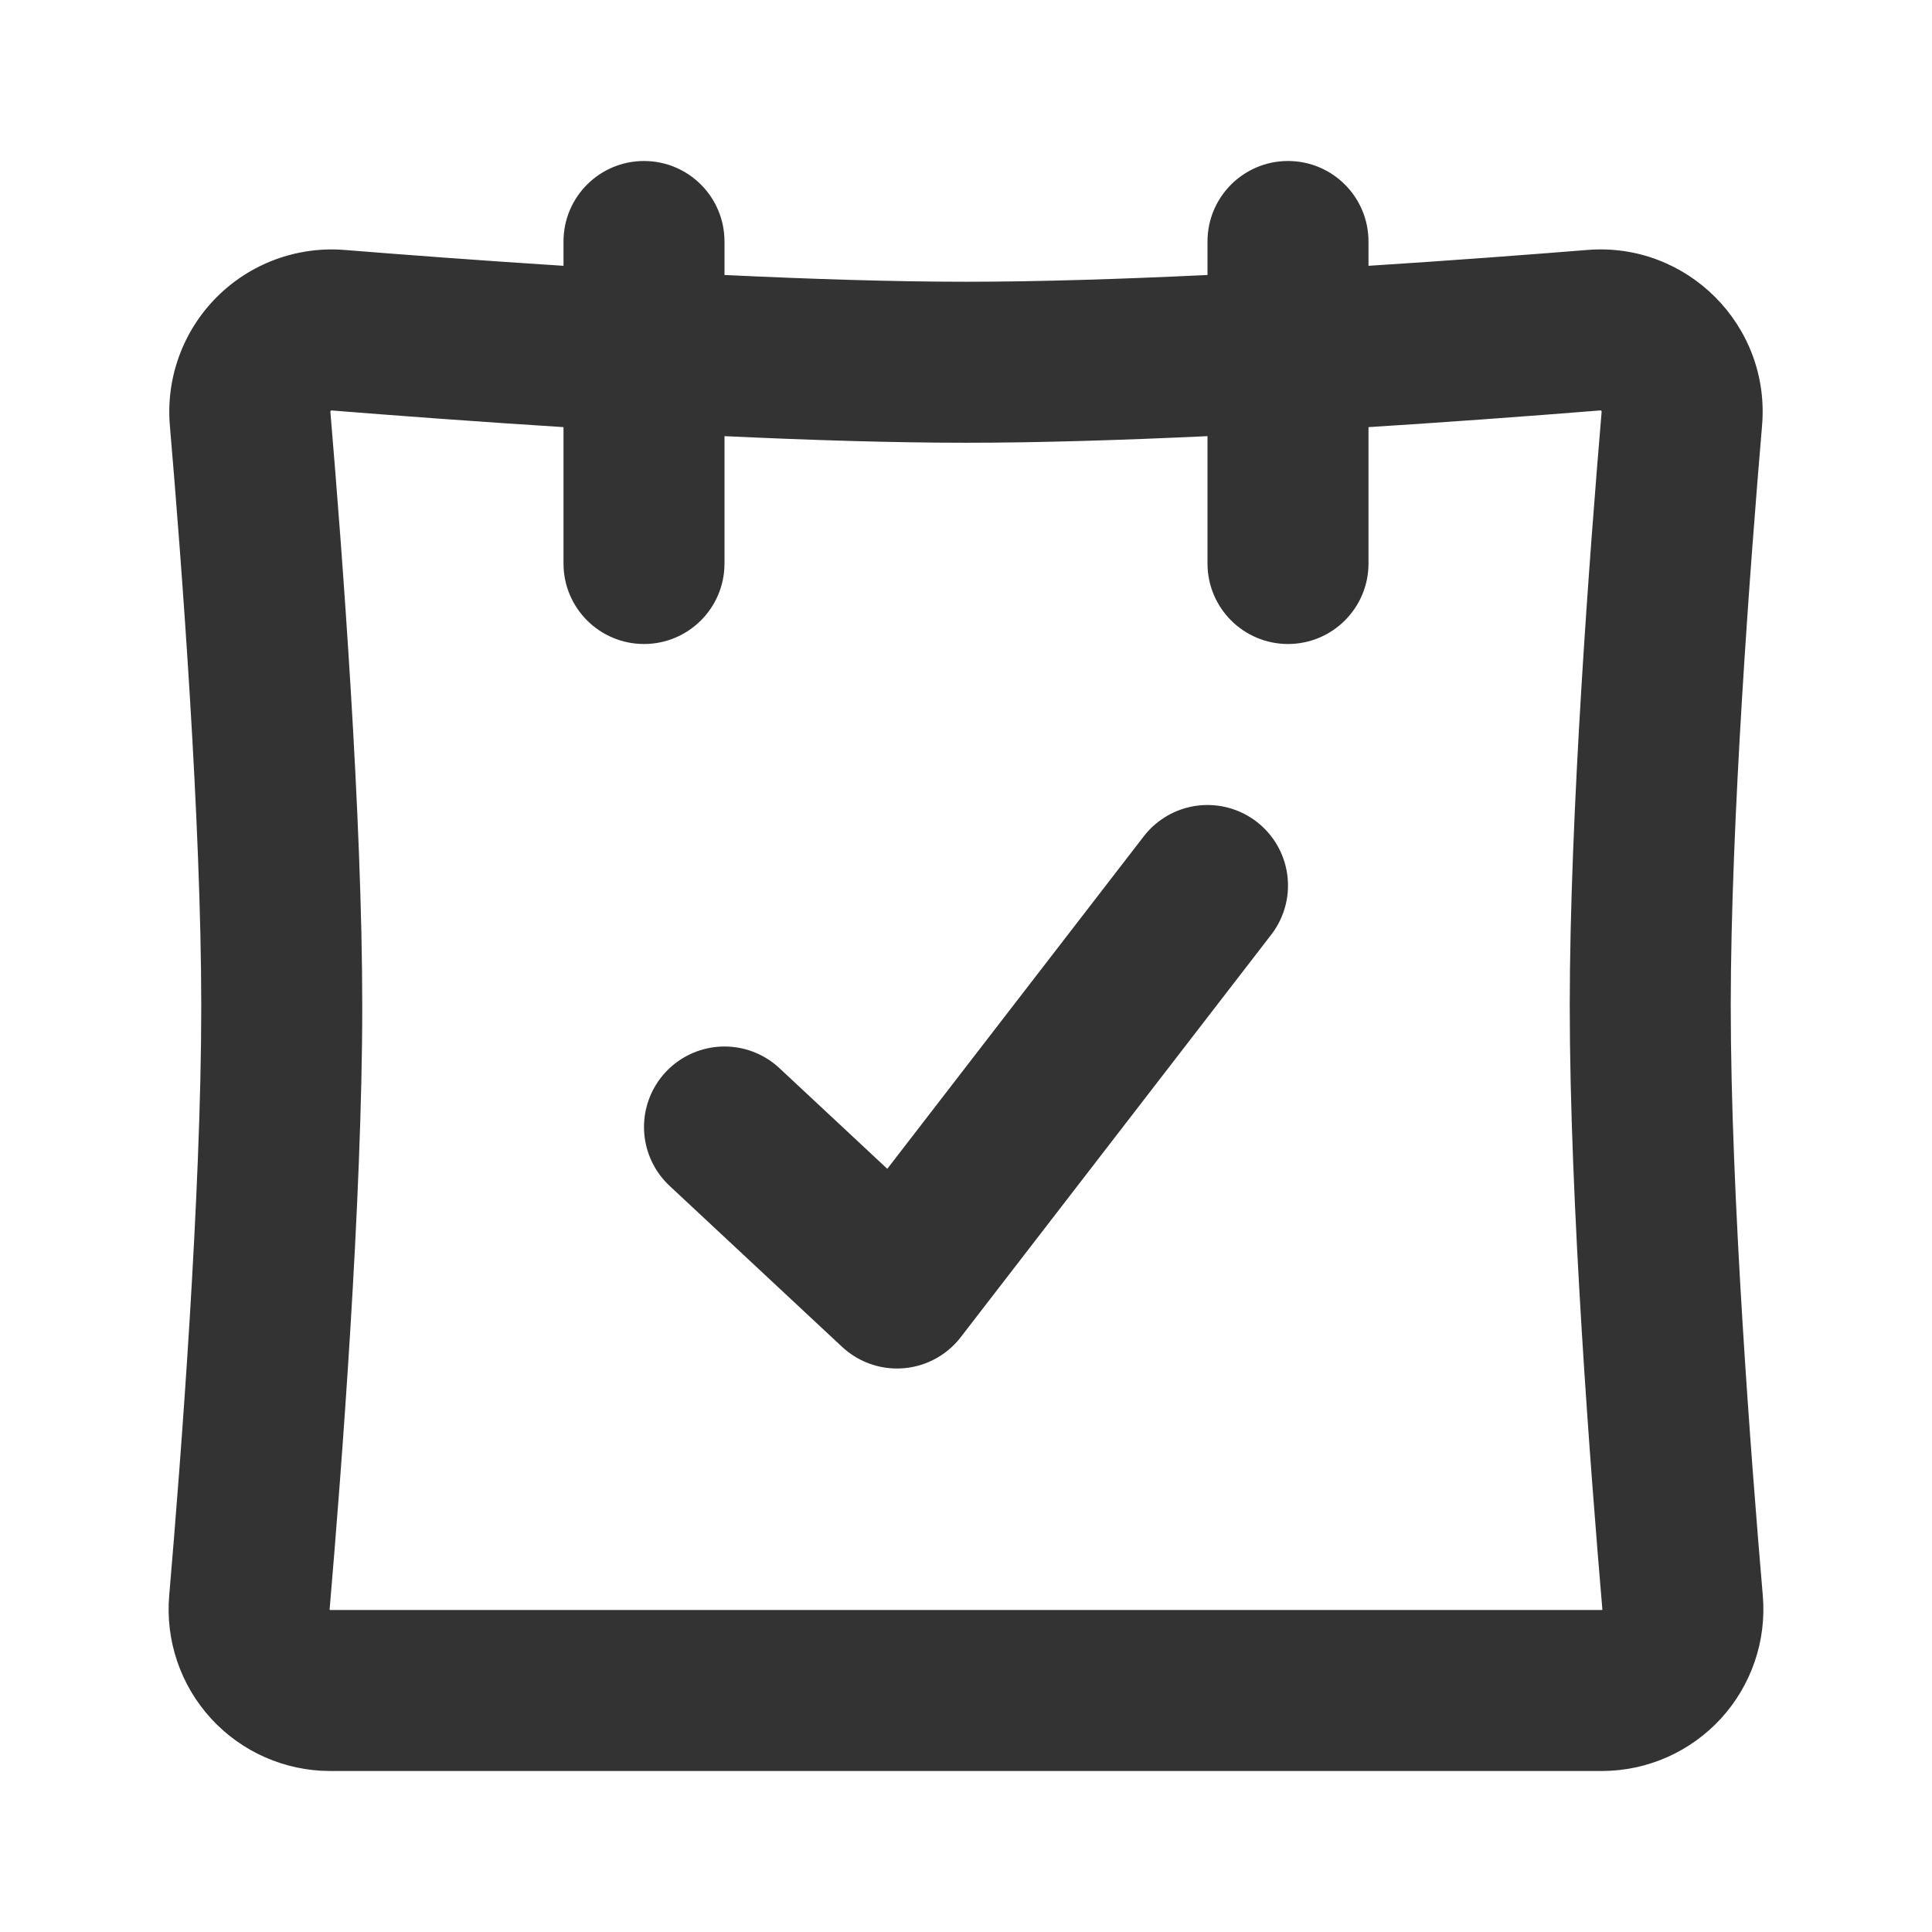
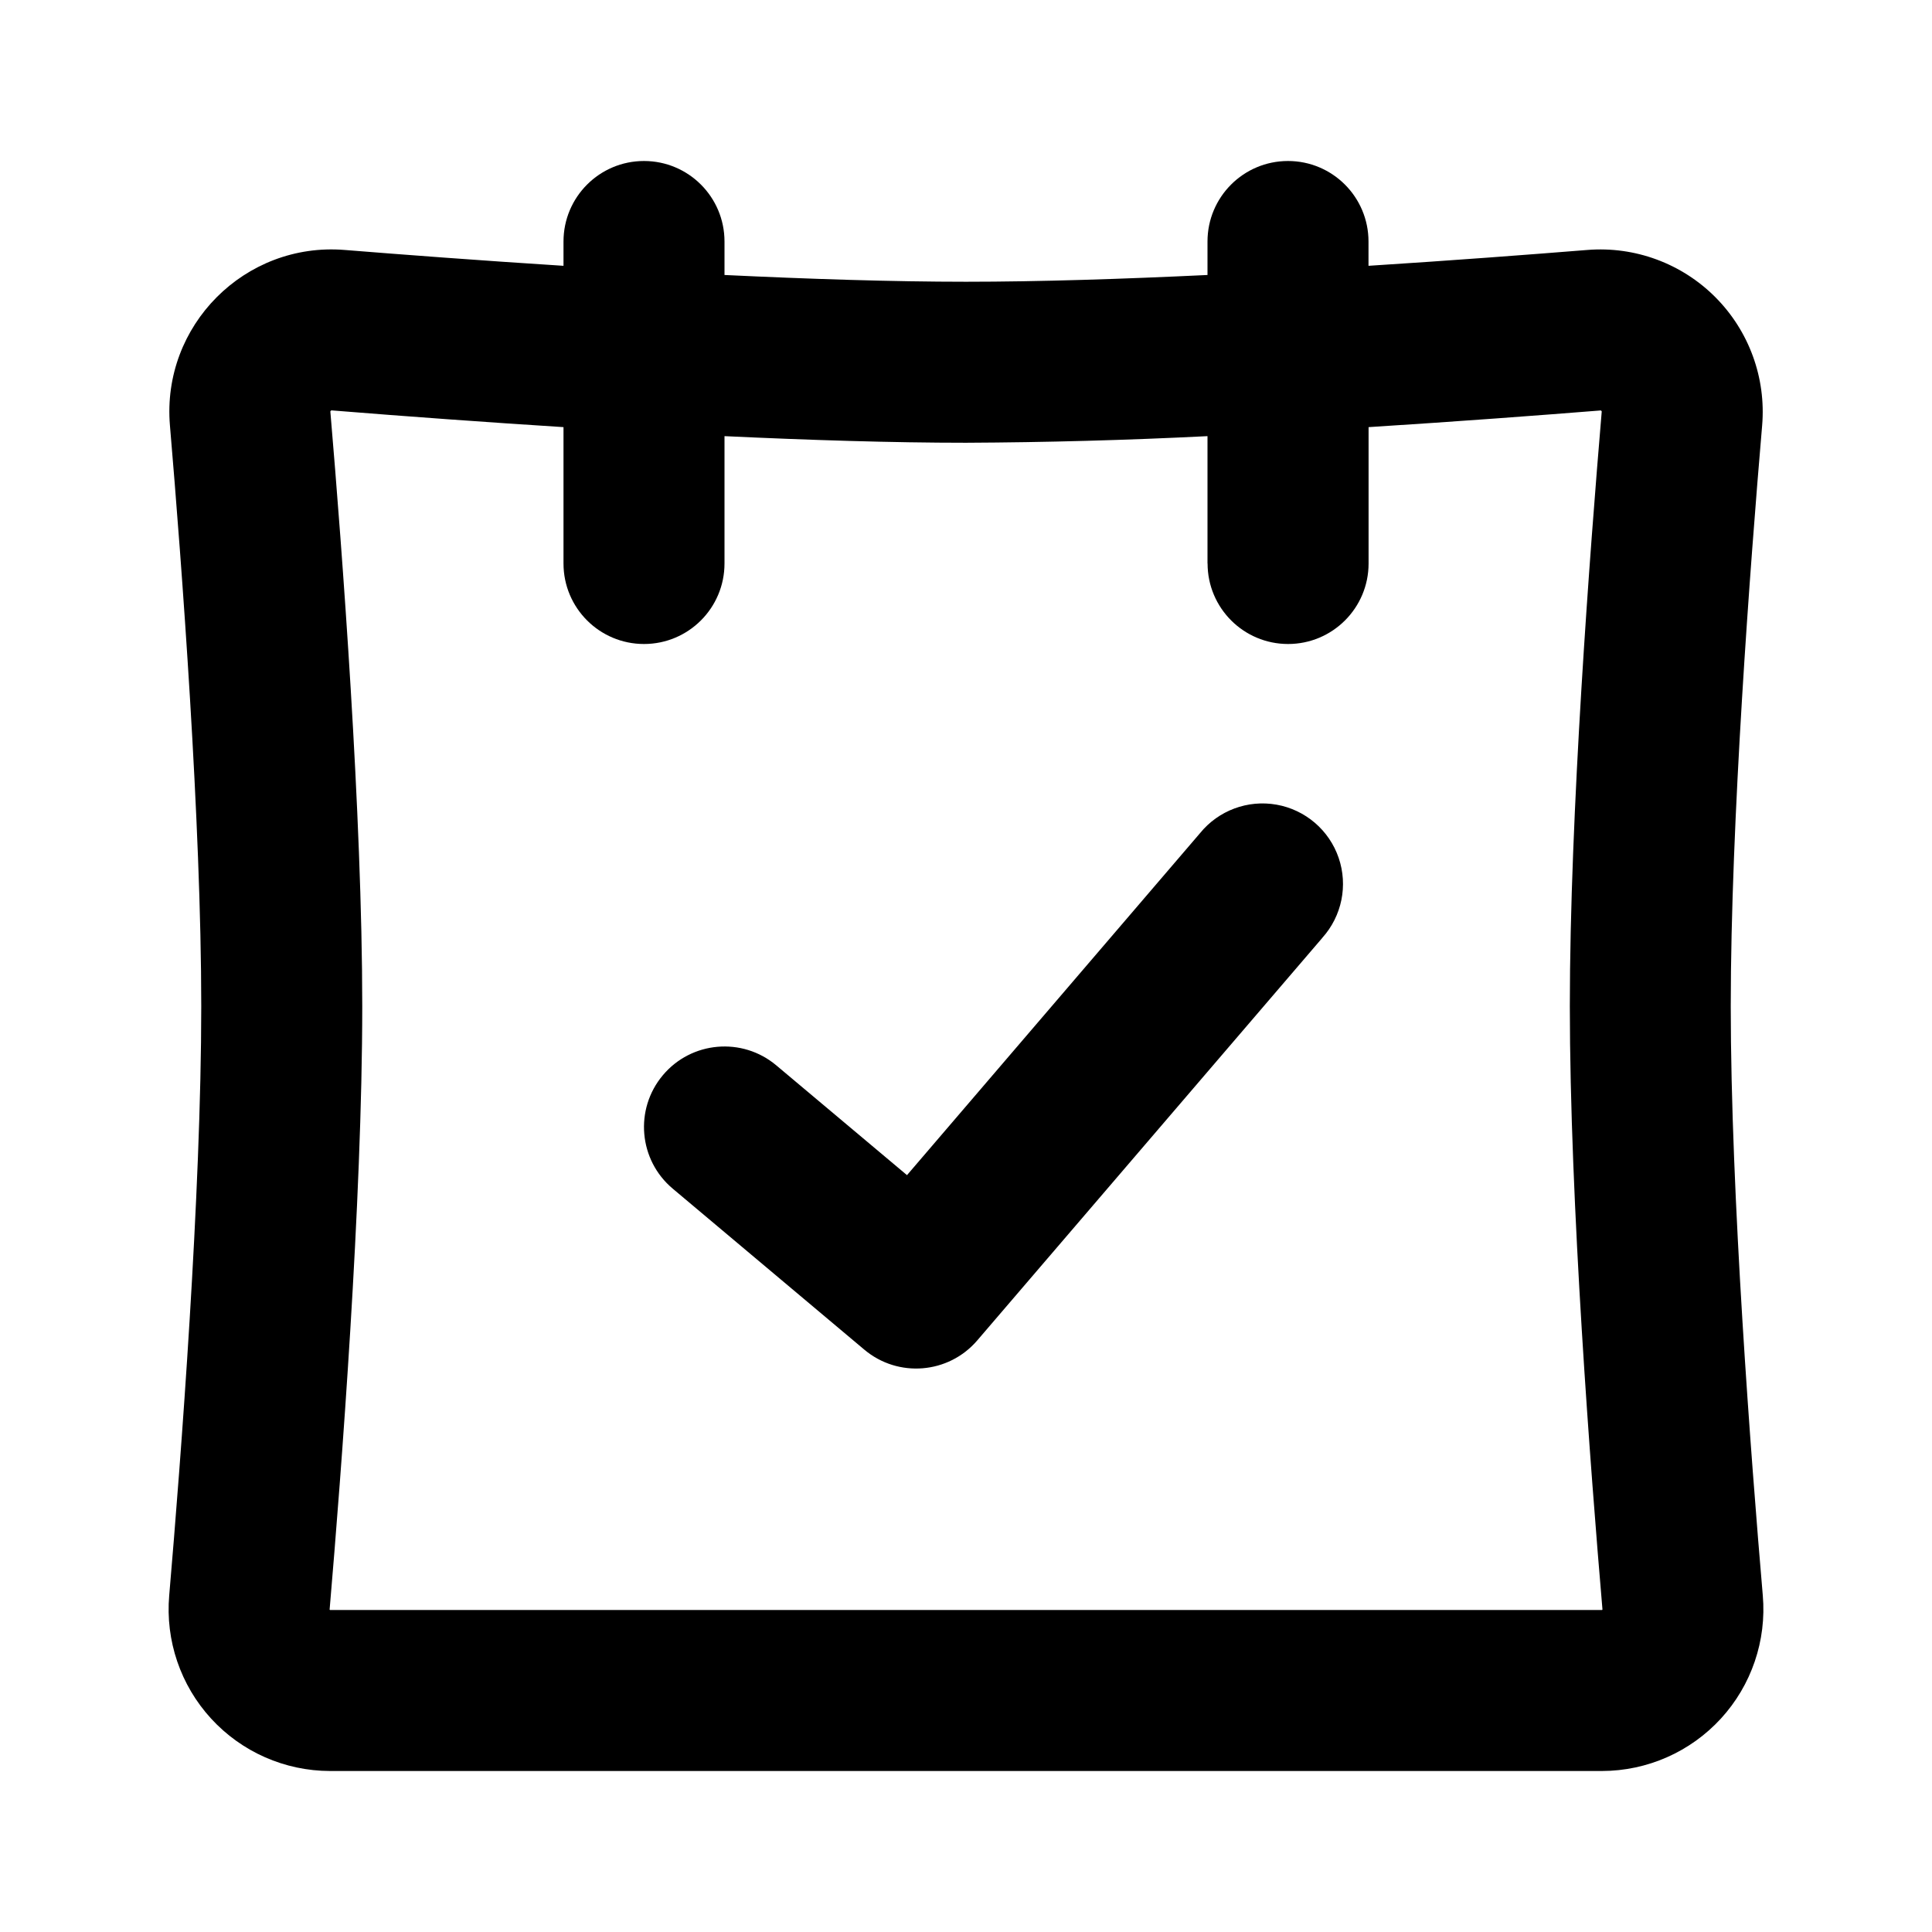
<svg xmlns="http://www.w3.org/2000/svg" width="24" height="24" fill="none" viewBox="0 0 24 24">
-   <path fill="#333" fill-rule="evenodd" d="M8 2a1 1 0 011 1v.416c1.048.05 2.093.084 3 .084s1.952-.034 3-.084V3a1 1 0 112 0v.302c1.051-.067 2.01-.14 2.719-.197 1.24-.1 2.275.94 2.17 2.18-.147 1.73-.389 4.935-.389 7.215 0 2.327.252 5.616.398 7.319A2.008 2.008 0 0119.9 22H4.1a2.008 2.008 0 01-1.998-2.181c.146-1.703.398-4.992.398-7.319 0-2.28-.242-5.484-.39-7.215a2.017 2.017 0 012.171-2.18c.709.057 1.668.13 2.719.197V3a1 1 0 011-1zm7 3.418V7a1 1 0 102 0V5.306a170.345 170.345 0 002.884-.208.02.02 0 01.008.005.02.02 0 01.004.007v.005c-.146 1.73-.396 5.01-.396 7.385 0 2.423.26 5.79.405 7.49v.004l-.003.005-.001.001H4.1l-.002-.001a.014.014 0 01-.002-.003l-.001-.002v-.005c.145-1.7.405-5.066.405-7.489 0-2.375-.25-5.656-.396-7.385a.02.02 0 010-.004V5.11a.02.02 0 01.005-.007.02.02 0 01.006-.004h.006c.736.059 1.757.136 2.879.207V7a1 1 0 102 0V5.418c1.044.049 2.086.082 3 .082.914 0 1.956-.033 3-.082z" />
-   <path stroke="#333" stroke-linecap="round" stroke-linejoin="round" stroke-width="2" d="M15 11l-3.857 5L9 14" />
+   <path fill="currentColor" fill-rule="evenodd" d="M9 3a1 1 0 00-2 0v.302c-1.051-.067-2.01-.14-2.719-.197-1.24-.1-2.275.94-2.17 2.18.147 1.73.389 4.935.389 7.215 0 2.327-.252 5.616-.398 7.319A2.008 2.008 0 004.1 22h15.8a2.008 2.008 0 001.998-2.181c-.146-1.703-.398-4.992-.398-7.319 0-2.28.242-5.484.39-7.215a2.017 2.017 0 00-2.171-2.18c-.709.057-1.668.13-2.719.197V3a1 1 0 10-2 0v.416c-1.048.05-2.093.084-3 .084s-1.952-.034-3-.084V3zm6 4V5.418a66.023 66.023 0 01-3 .082c-.914 0-1.956-.033-3-.082V7a1 1 0 01-2 0V5.306a170.371 170.371 0 01-2.88-.208h-.004l-.007.005a.02.02 0 00-.005.007v.005c.147 1.73.396 5.01.396 7.385 0 2.423-.26 5.79-.405 7.49a.02.02 0 000 .004v.002l.003.003.001.001h15.803l.001-.001a.016.016 0 00.003-.005v-.005c-.145-1.7-.405-5.066-.405-7.489 0-2.375.25-5.656.396-7.385V5.11a.02.02 0 00-.005-.007.02.02 0 00-.006-.004h-.005c-.737.059-1.758.136-2.88.207V7a1 1 0 11-2 0zm1.426 4.65a1 1 0 10-1.519-1.3l-3.64 4.248-1.624-1.364a1 1 0 00-1.286 1.532l2.38 2a1 1 0 001.403-.115l4.286-5z" />
</svg>
